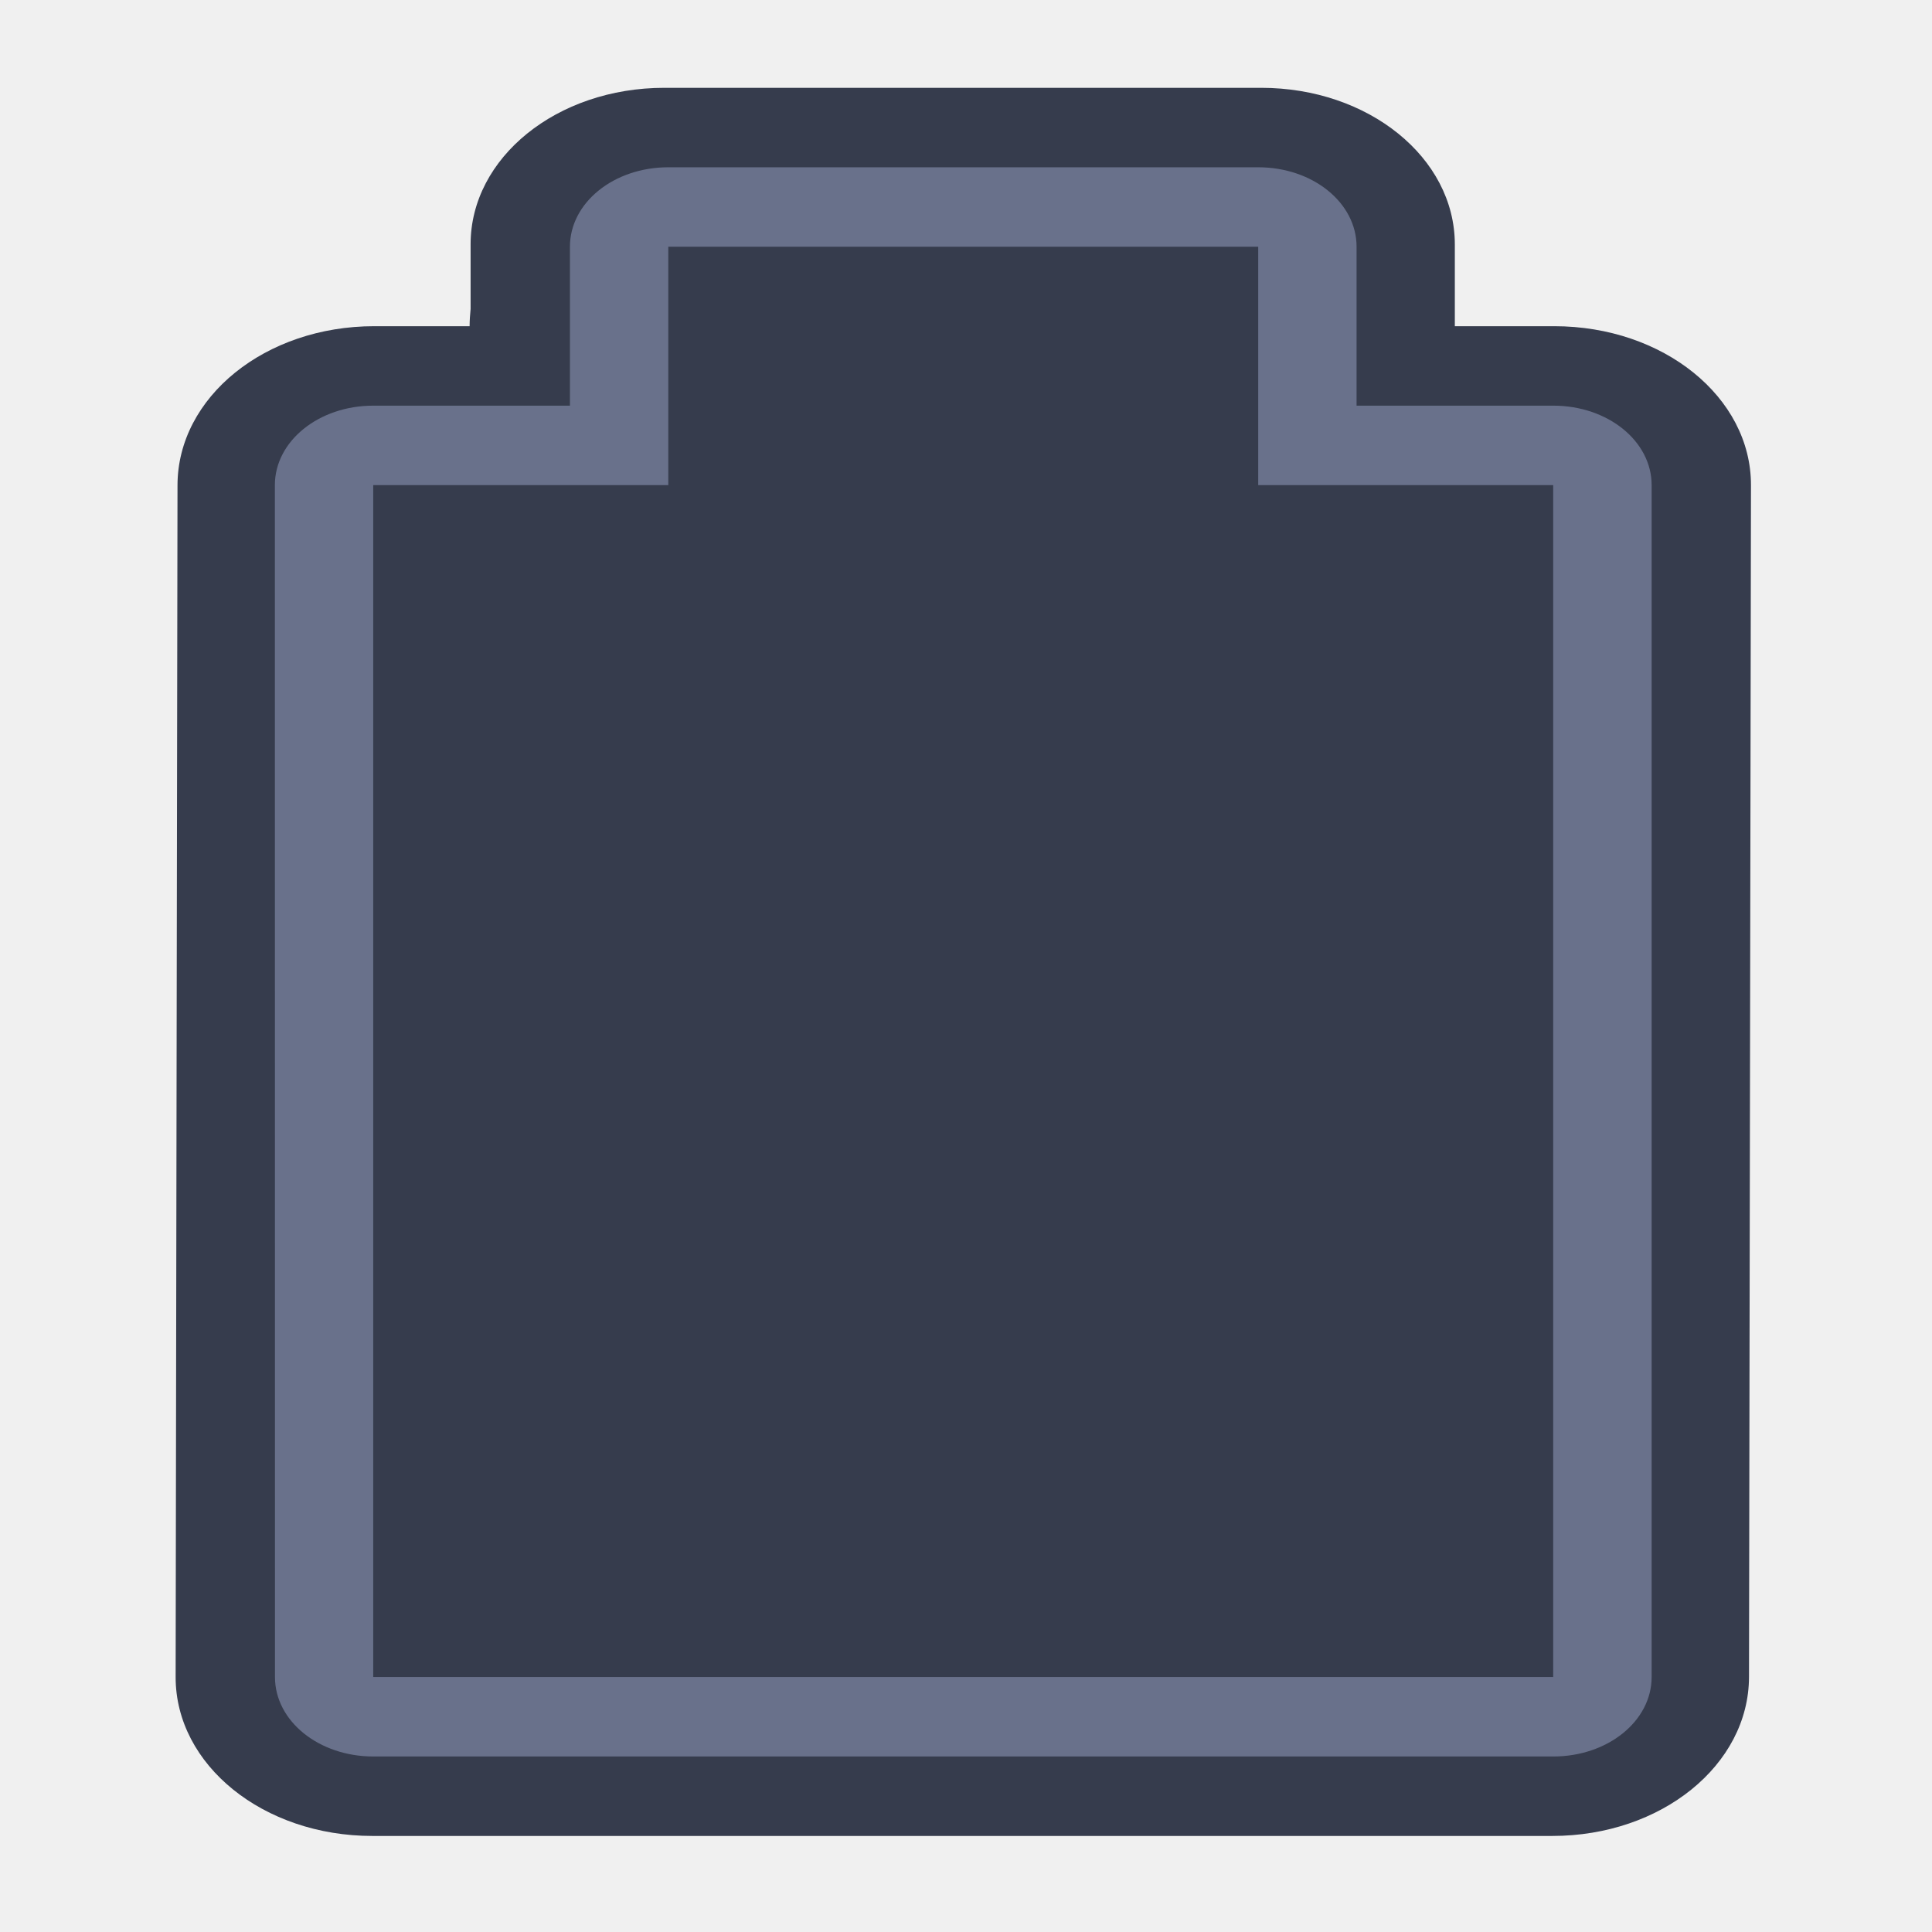
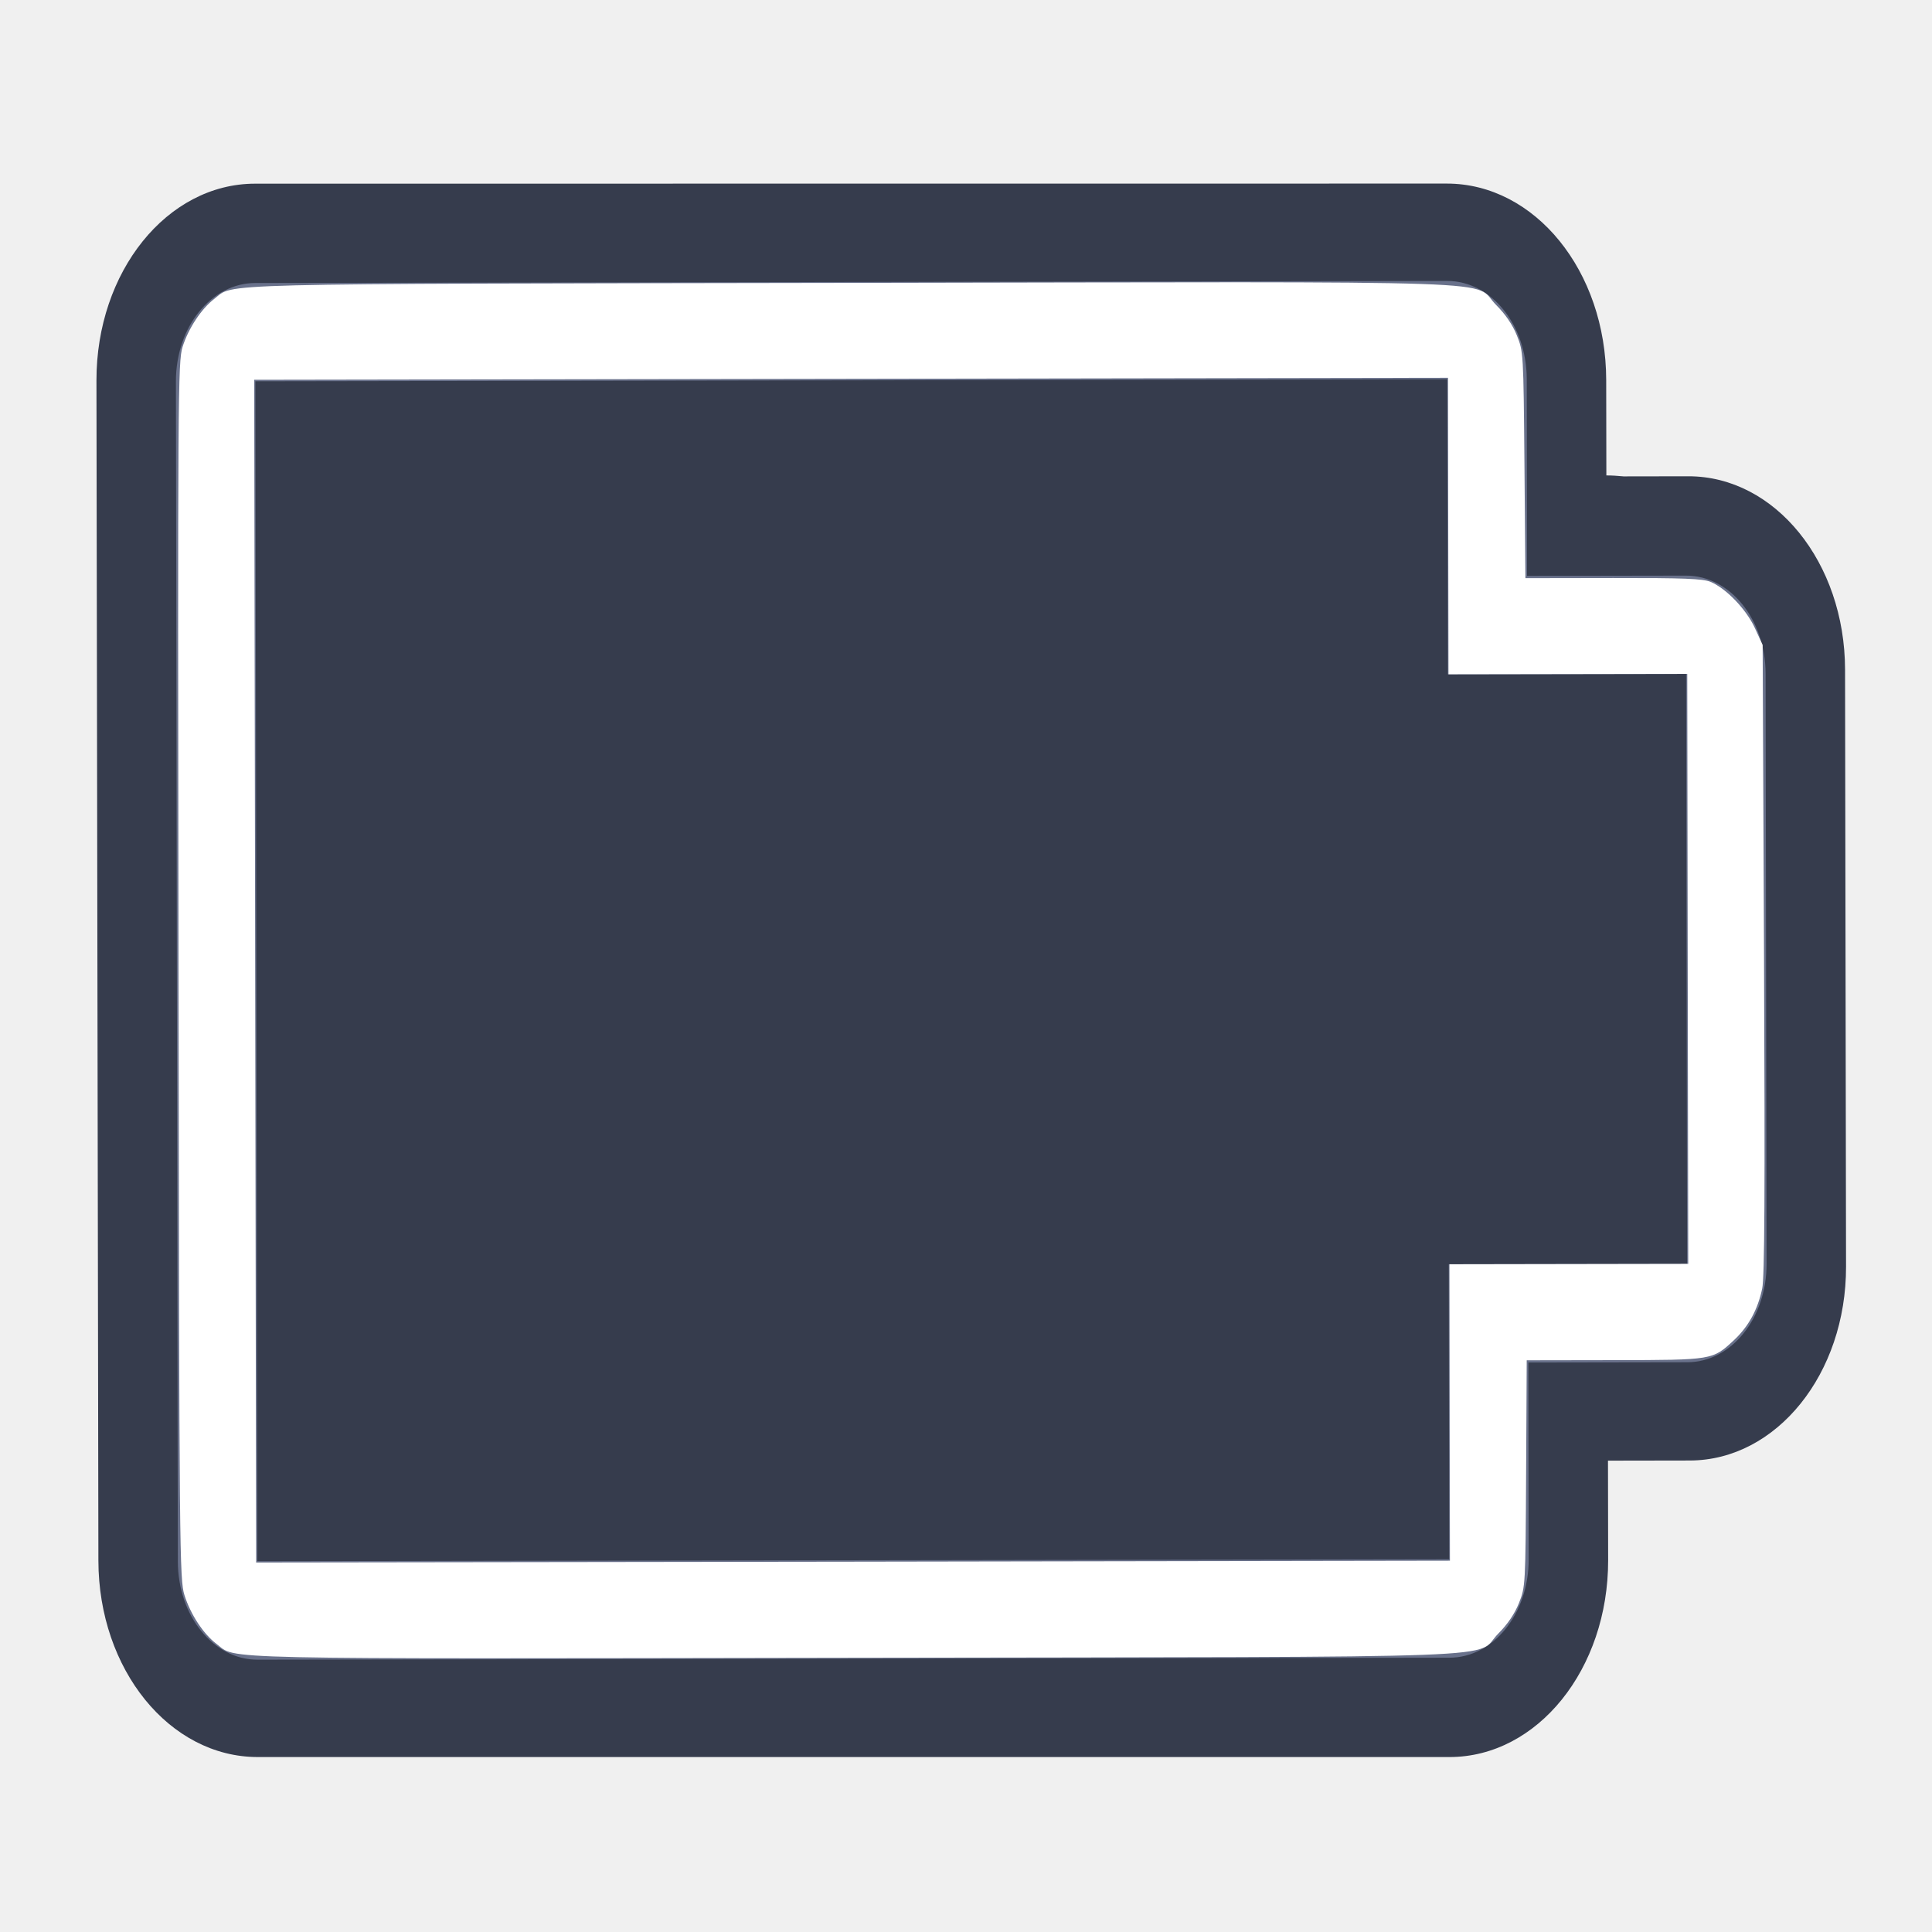
<svg xmlns="http://www.w3.org/2000/svg" height="22" width="22" version="1.1" id="svg1">
  <defs id="defs1">
    <style type="text/css" id="current-color-scheme">
            .ColorScheme-NegativeText {
                color:#da4453;
            }
        </style>
  </defs>
-   <g id="g1" transform="matrix(0,-0.9048295,1.121094,0,0.8789046,24.52557)">
-     <path id="rect7-3" style="fill:#363c4d;fill-opacity:1;stroke-width:1.999;stroke-linecap:round;stroke-linejoin:round;paint-order:stroke fill markers" d="M 6,1 C 4.892,0.999 4,1.891 4,2.998 V 14.983 c 0,1.107 0.892,1.996 2,1.998 l 15,0.02 c 1.108,0.001 2,-0.891 2,-1.998 v -1.01 h 1.031 C 25.122,13.992 26,13.115 26,12.026 v -0.059 -6.002 c 0,-6.52e-4 1e-6,-0.001 0,-0.002 C 26,4.873 25.122,3.996 24.031,3.996 H 23.217 C 23.142,3.99 23.069,3.986 23,3.986 V 3.017 C 23,1.91 22.108,1.021 21,1.019 Z" />
-     <path id="rect4-7" style="fill:#69718b;fill-opacity:1;stroke-width:1.999;stroke-linecap:round;stroke-linejoin:round;paint-order:stroke fill markers" d="m 6,2.009 c -0.554,0 -1,0.445 -1,0.999 v 11.985 c 0,0.553 0.446,0.999 1,0.999 h 15 c 0.554,0 1,-0.445 1,-0.999 v -1.998 h 2 c 0.554,0 1,-0.445 1,-0.999 V 6.004 C 25,5.45 24.554,5.005 24,5.005 H 22 V 3.007 c 0,-0.553 -0.446,-0.999 -1,-0.999 z" />
-     <path id="rect1-5" style="fill:#363c4d;fill-opacity:1;stroke-width:1.999;stroke-linecap:round;stroke-linejoin:round;paint-order:stroke fill markers" d="m 6,3.007 v 11.985 h 15 v -2.996 h 3 V 6.004 H 21 V 3.007 Z" />
+   <g id="g2" transform="rotate(89.90563,10.96867,11.04695)">
+     <g id="g1" transform="matrix(0,-0.9048295,1.121094,0,0.8789046,24.52557)">
+       <path id="rect7-3" style="fill:#363c4d;fill-opacity:1;stroke-width:1.999;stroke-linecap:round;stroke-linejoin:round;paint-order:stroke fill markers" d="M 6,1 C 4.892,0.999 4,1.891 4,2.998 V 14.983 c 0,1.107 0.892,1.996 2,1.998 l 15,0.02 c 1.108,0.001 2,-0.891 2,-1.998 v -1.01 h 1.031 C 25.122,13.992 26,13.115 26,12.026 v -0.059 -6.002 c 0,-6.52e-4 1e-6,-0.001 0,-0.002 C 26,4.873 25.122,3.996 24.031,3.996 H 23.217 C 23.142,3.99 23.069,3.986 23,3.986 V 3.017 C 23,1.91 22.108,1.021 21,1.019 Z" />
+       <path id="rect4-7" style="fill:#69718b;fill-opacity:1;stroke-width:1.999;stroke-linecap:round;stroke-linejoin:round;paint-order:stroke fill markers" d="m 6,2.009 c -0.554,0 -1,0.445 -1,0.999 v 11.985 c 0,0.553 0.446,0.999 1,0.999 h 15 c 0.554,0 1,-0.445 1,-0.999 v -1.998 h 2 c 0.554,0 1,-0.445 1,-0.999 V 6.004 C 25,5.45 24.554,5.005 24,5.005 H 22 V 3.007 c 0,-0.553 -0.446,-0.999 -1,-0.999 z" />
+       <path id="rect1-5" style="fill:#363c4d;fill-opacity:1;stroke-width:1.999;stroke-linecap:round;stroke-linejoin:round;paint-order:stroke fill markers" d="m 6,3.007 v 11.985 h 15 v -2.996 h 3 V 6.004 H 21 V 3.007 Z" />
+     </g>
+     <path style="fill:#ffffff;stroke-width:0.031" d="M 3.857,19.925 C 3.646,19.858 3.422,19.709 3.311,19.563 3.131,19.327 3.141,19.754 3.141,12.297 3.141,4.52 3.114,5.257 3.405,4.966 3.509,4.862 3.629,4.78 3.751,4.731 3.936,4.657 3.948,4.656 5.227,4.647 L 6.516,4.638 V 3.638 c 0,-0.799 0.009,-1.021 0.045,-1.107 C 6.635,2.354 6.872,2.126 7.086,2.027 L 7.281,1.938 10.859,1.928 c 2.664,-0.007 3.622,-2.958e-4 3.75,0.027 0.244,0.052 0.435,0.158 0.59,0.325 0.224,0.243 0.223,0.237 0.223,1.358 V 4.638 l 1.289,0.009 c 1.278,0.009 1.291,0.01 1.476,0.084 0.122,0.049 0.242,0.131 0.346,0.235 0.291,0.291 0.264,-0.446 0.264,7.331 0,7.457 0.01,7.029 -0.17,7.266 -0.114,0.15 -0.337,0.295 -0.556,0.364 -0.178,0.055 -0.46,0.058 -7.112,0.056 -6.566,-0.002 -6.936,-0.005 -7.102,-0.058 z M 17.703,12.312 V 5.516 h -1.688 -1.688 V 4.156 2.797 H 10.969 7.609 V 4.156 5.516 h -1.688 -1.688 v 6.797 6.797 h 6.734 6.734 z" id="path1" />
  </g>
</svg>
